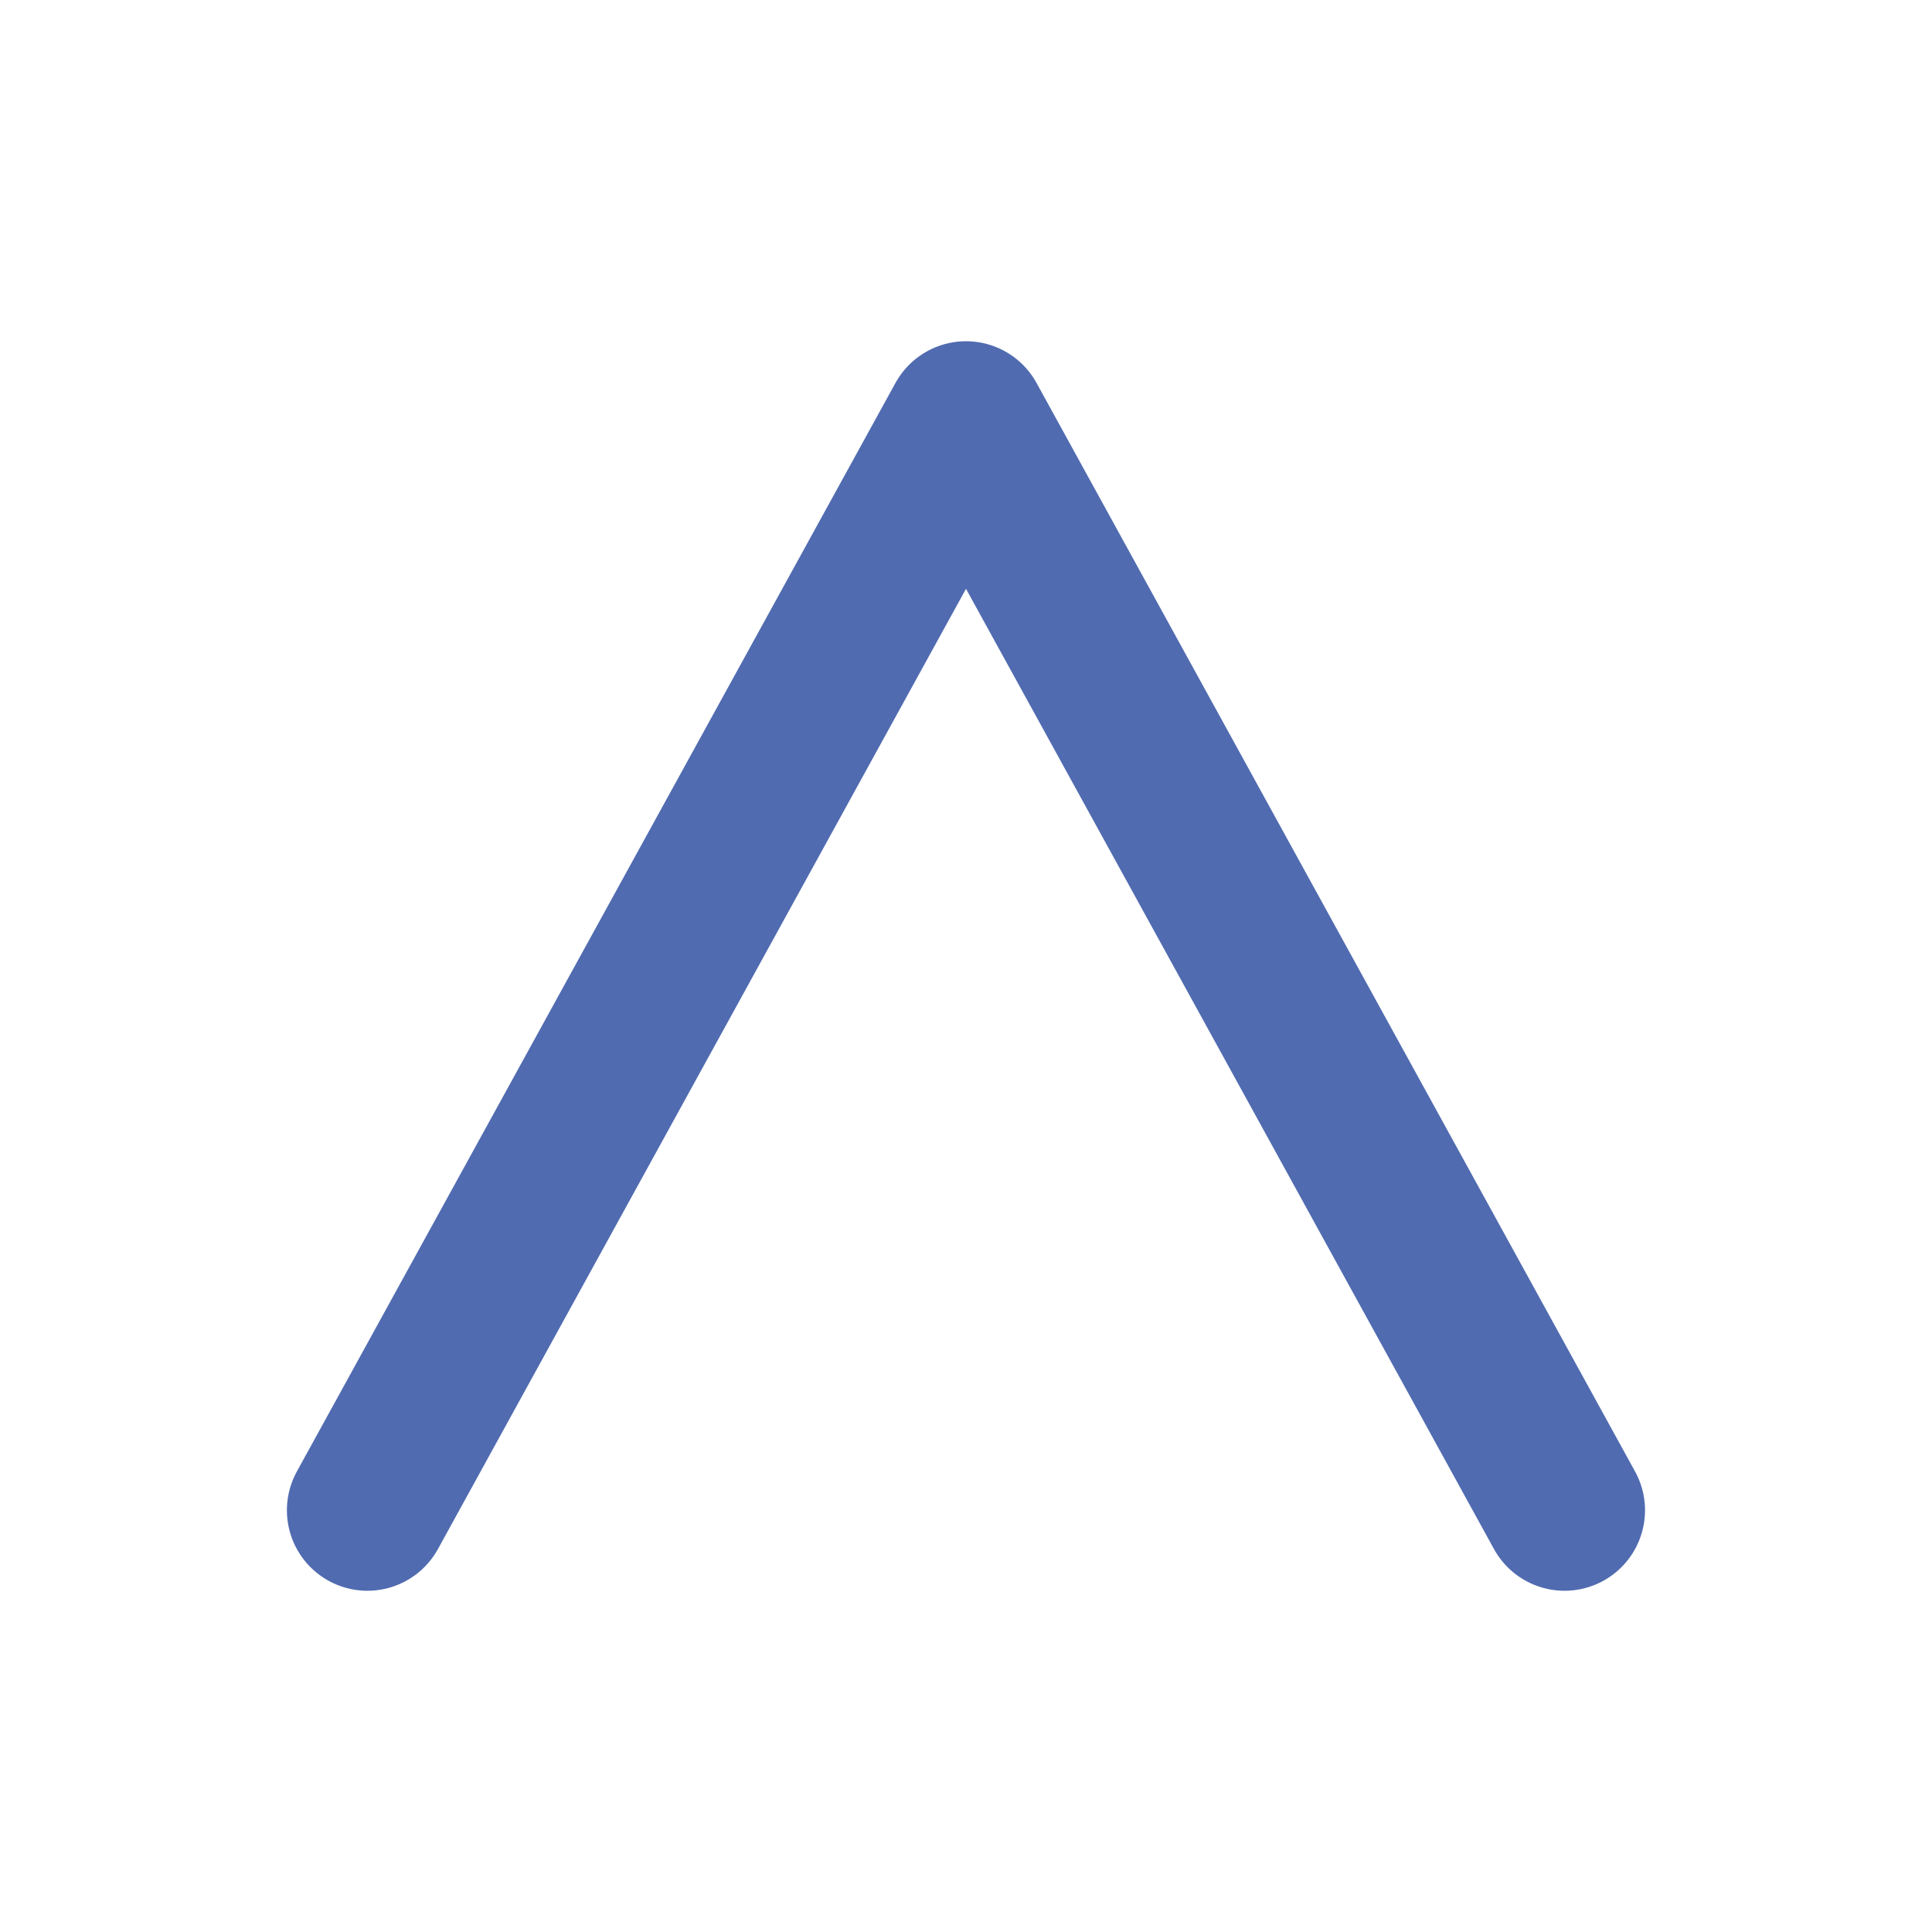
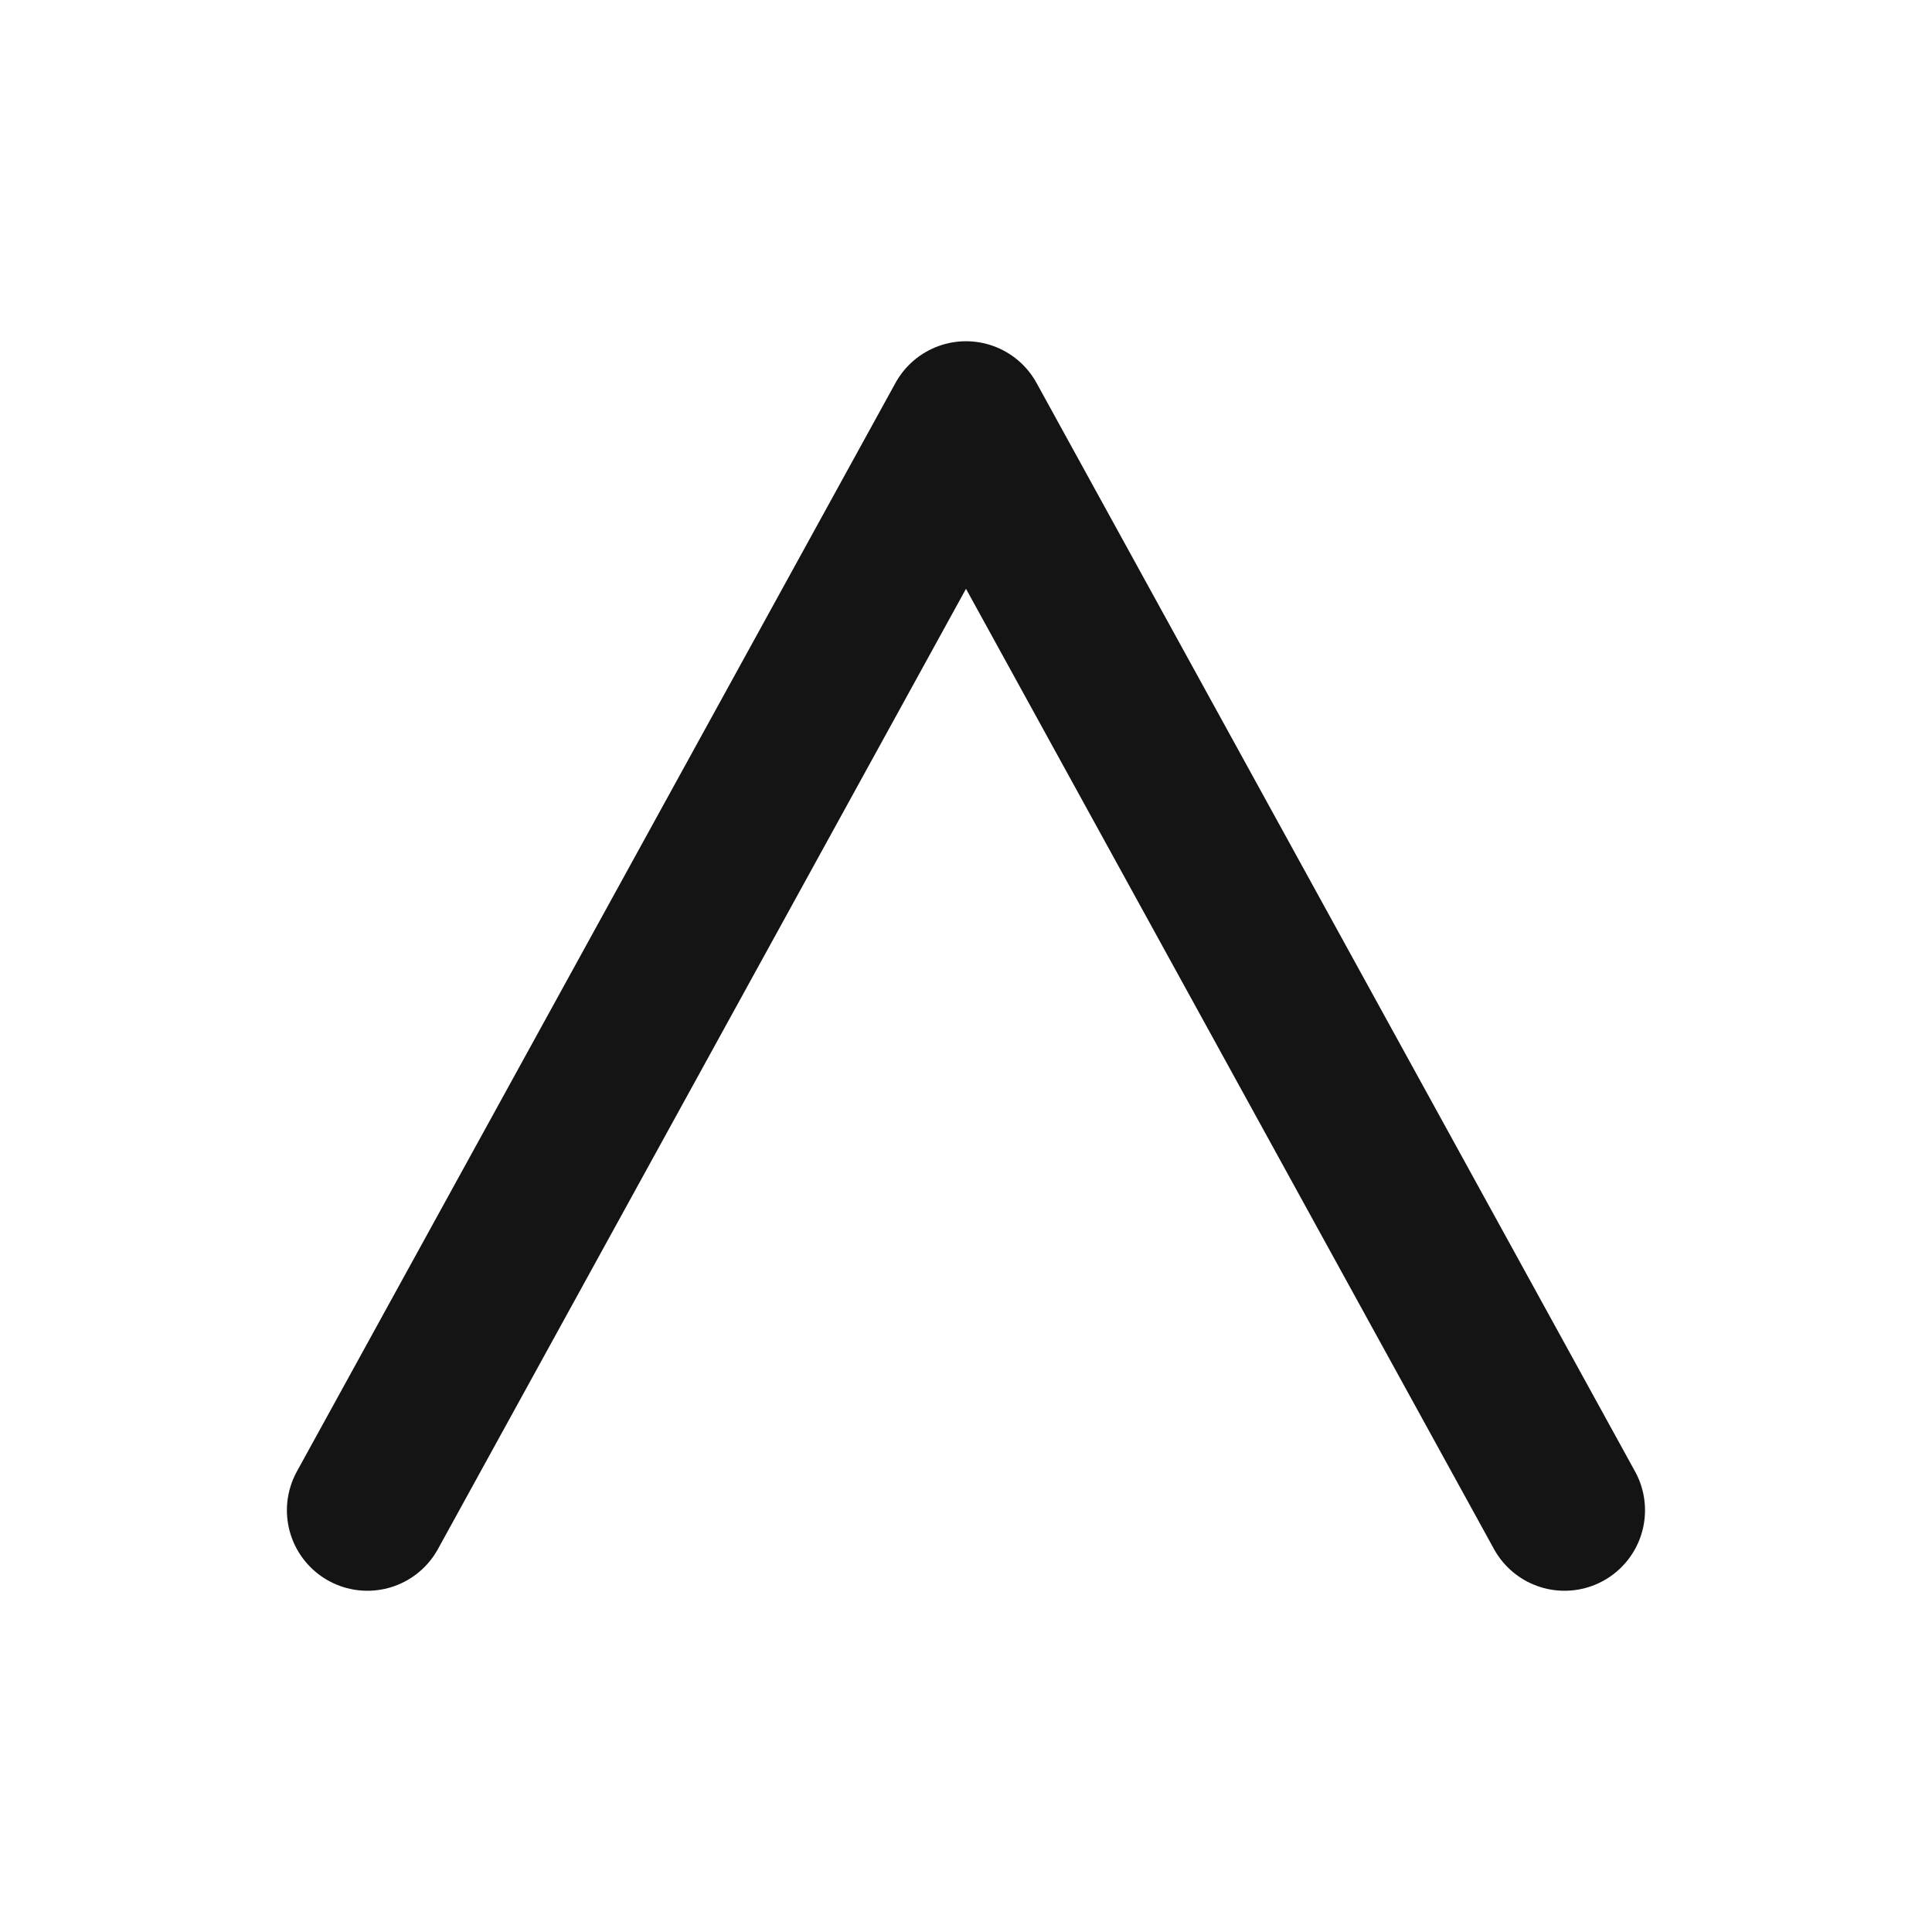
<svg xmlns="http://www.w3.org/2000/svg" width="24" height="24" viewBox="0 0 24 24" fill="none">
-   <path d="M19.435 18.761L12 5.239L4.564 18.761" stroke="#506BB0" stroke-width="2" stroke-linecap="round" stroke-linejoin="round" />
+   <path d="M19.435 18.761L12 5.239L4.564 18.761" stroke="#141414" stroke-width="2" stroke-linecap="round" stroke-linejoin="round" />
</svg>
